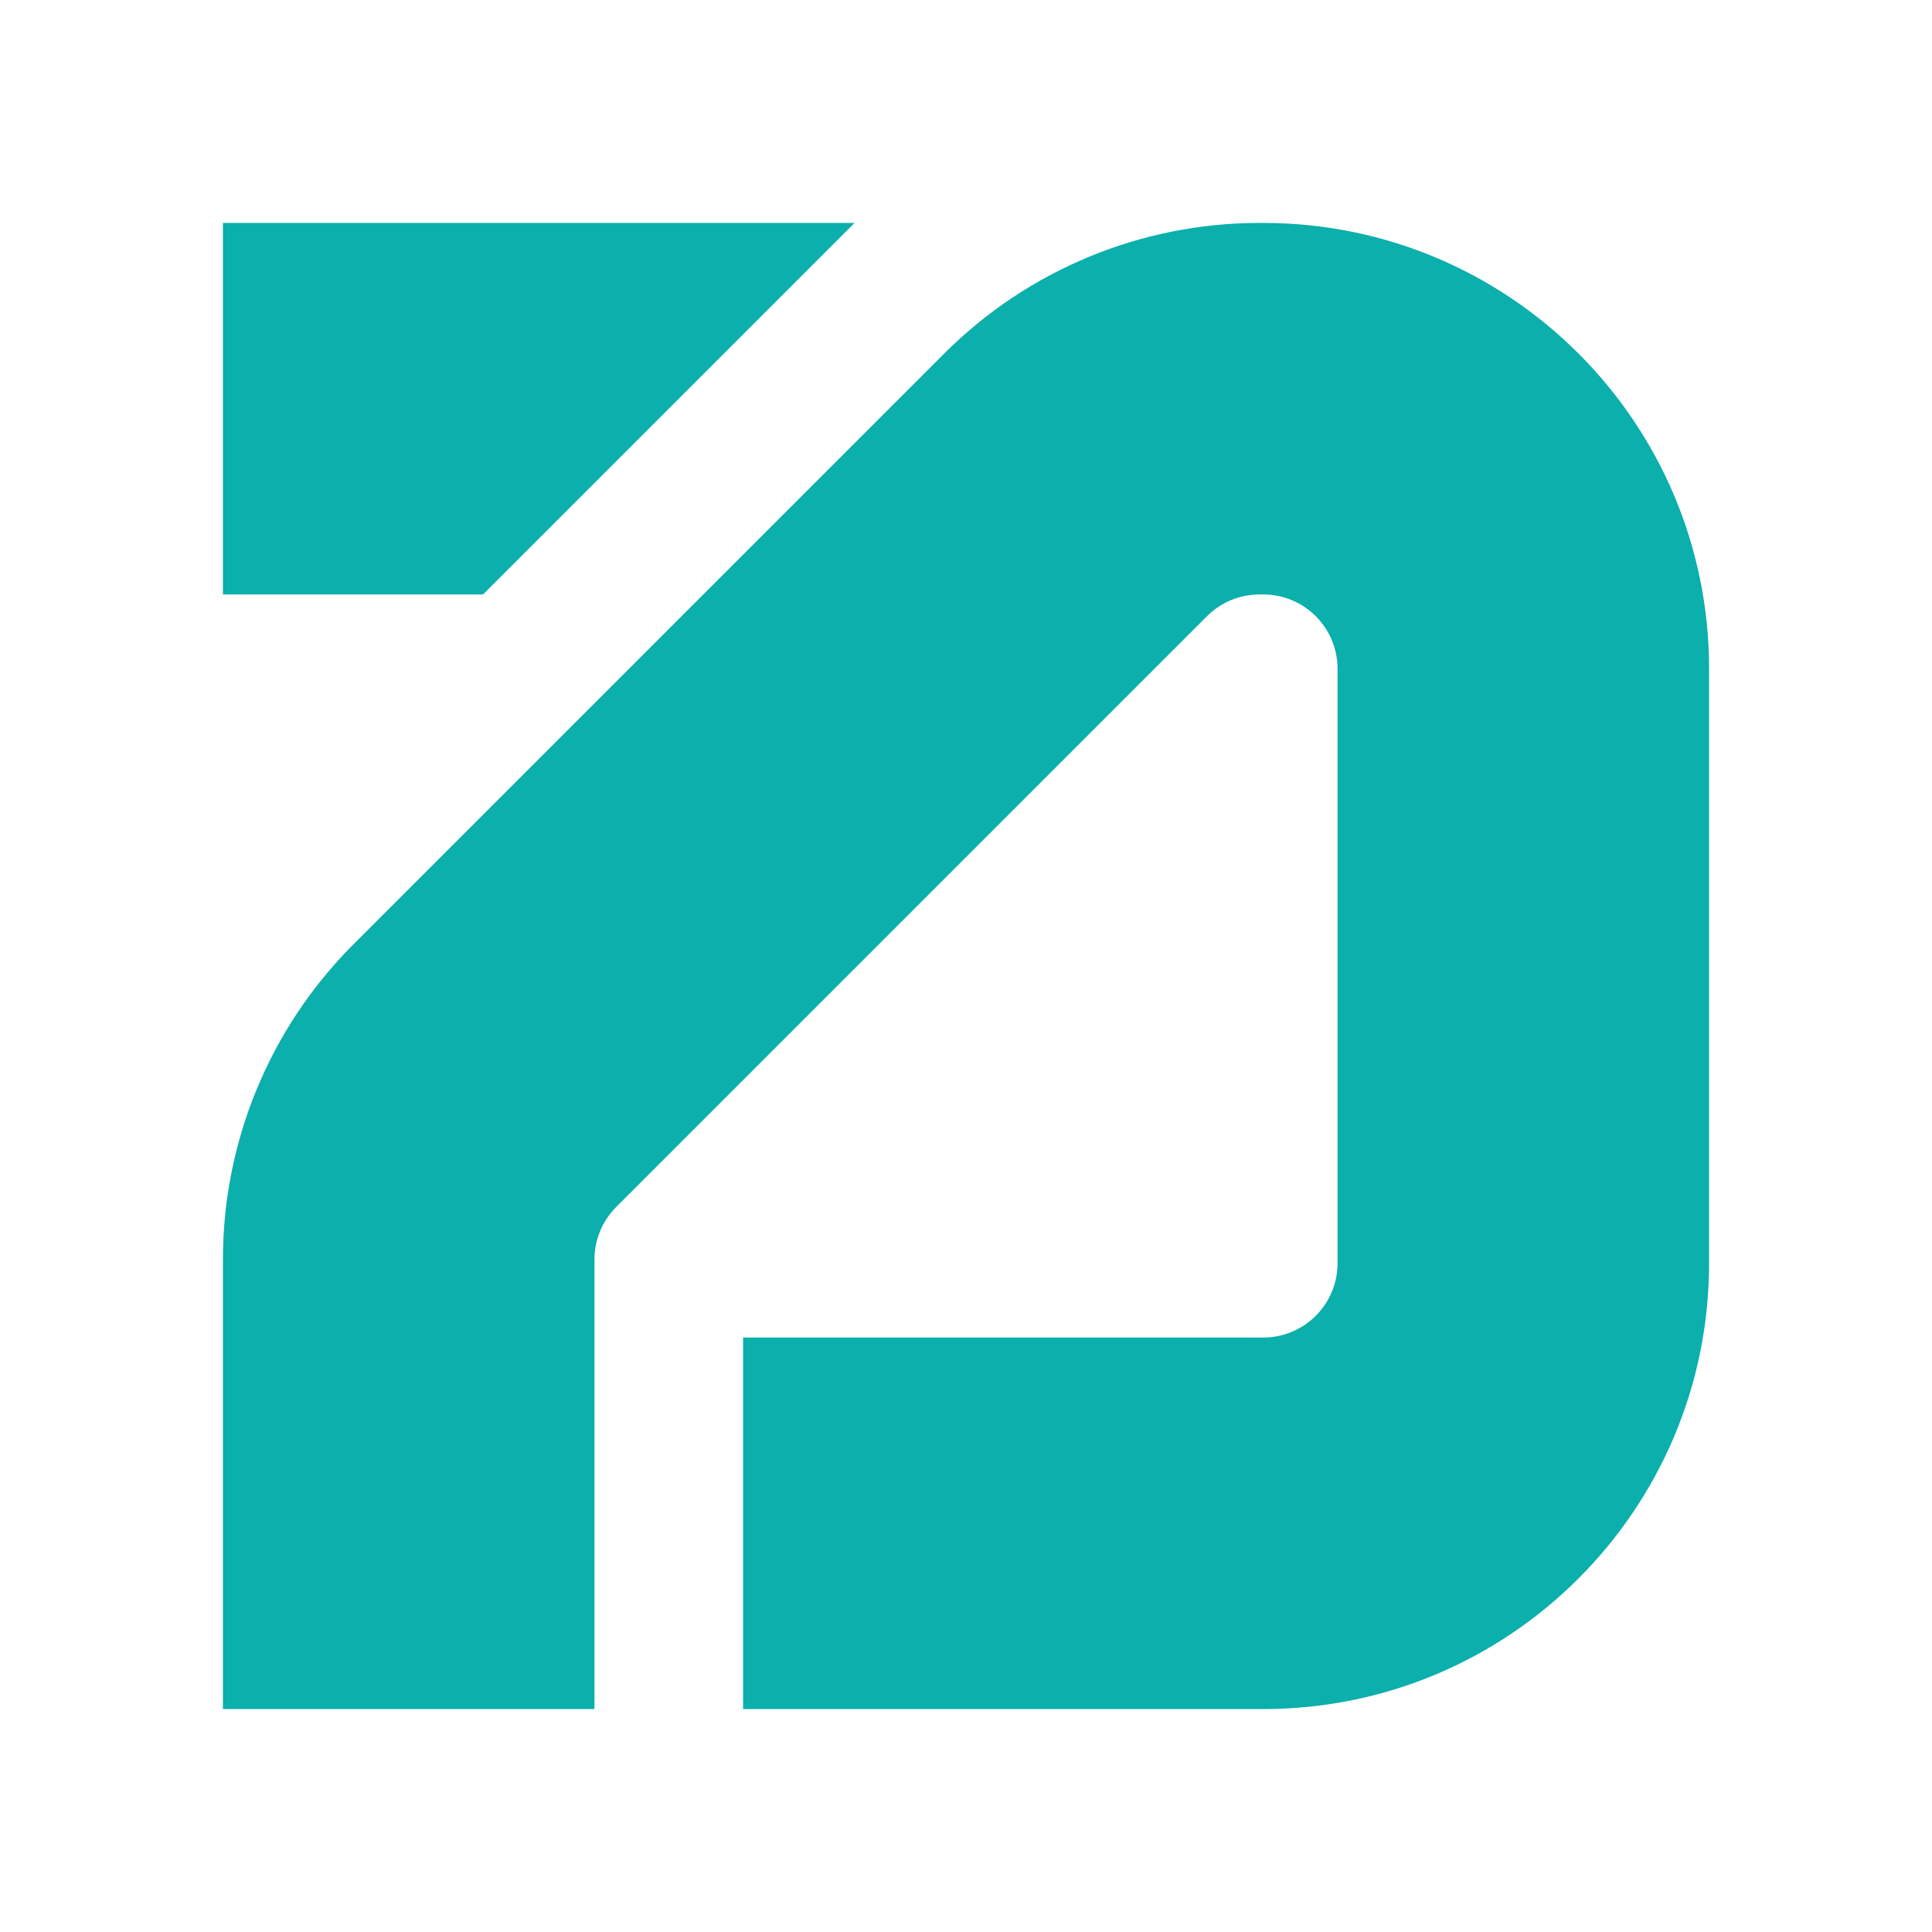
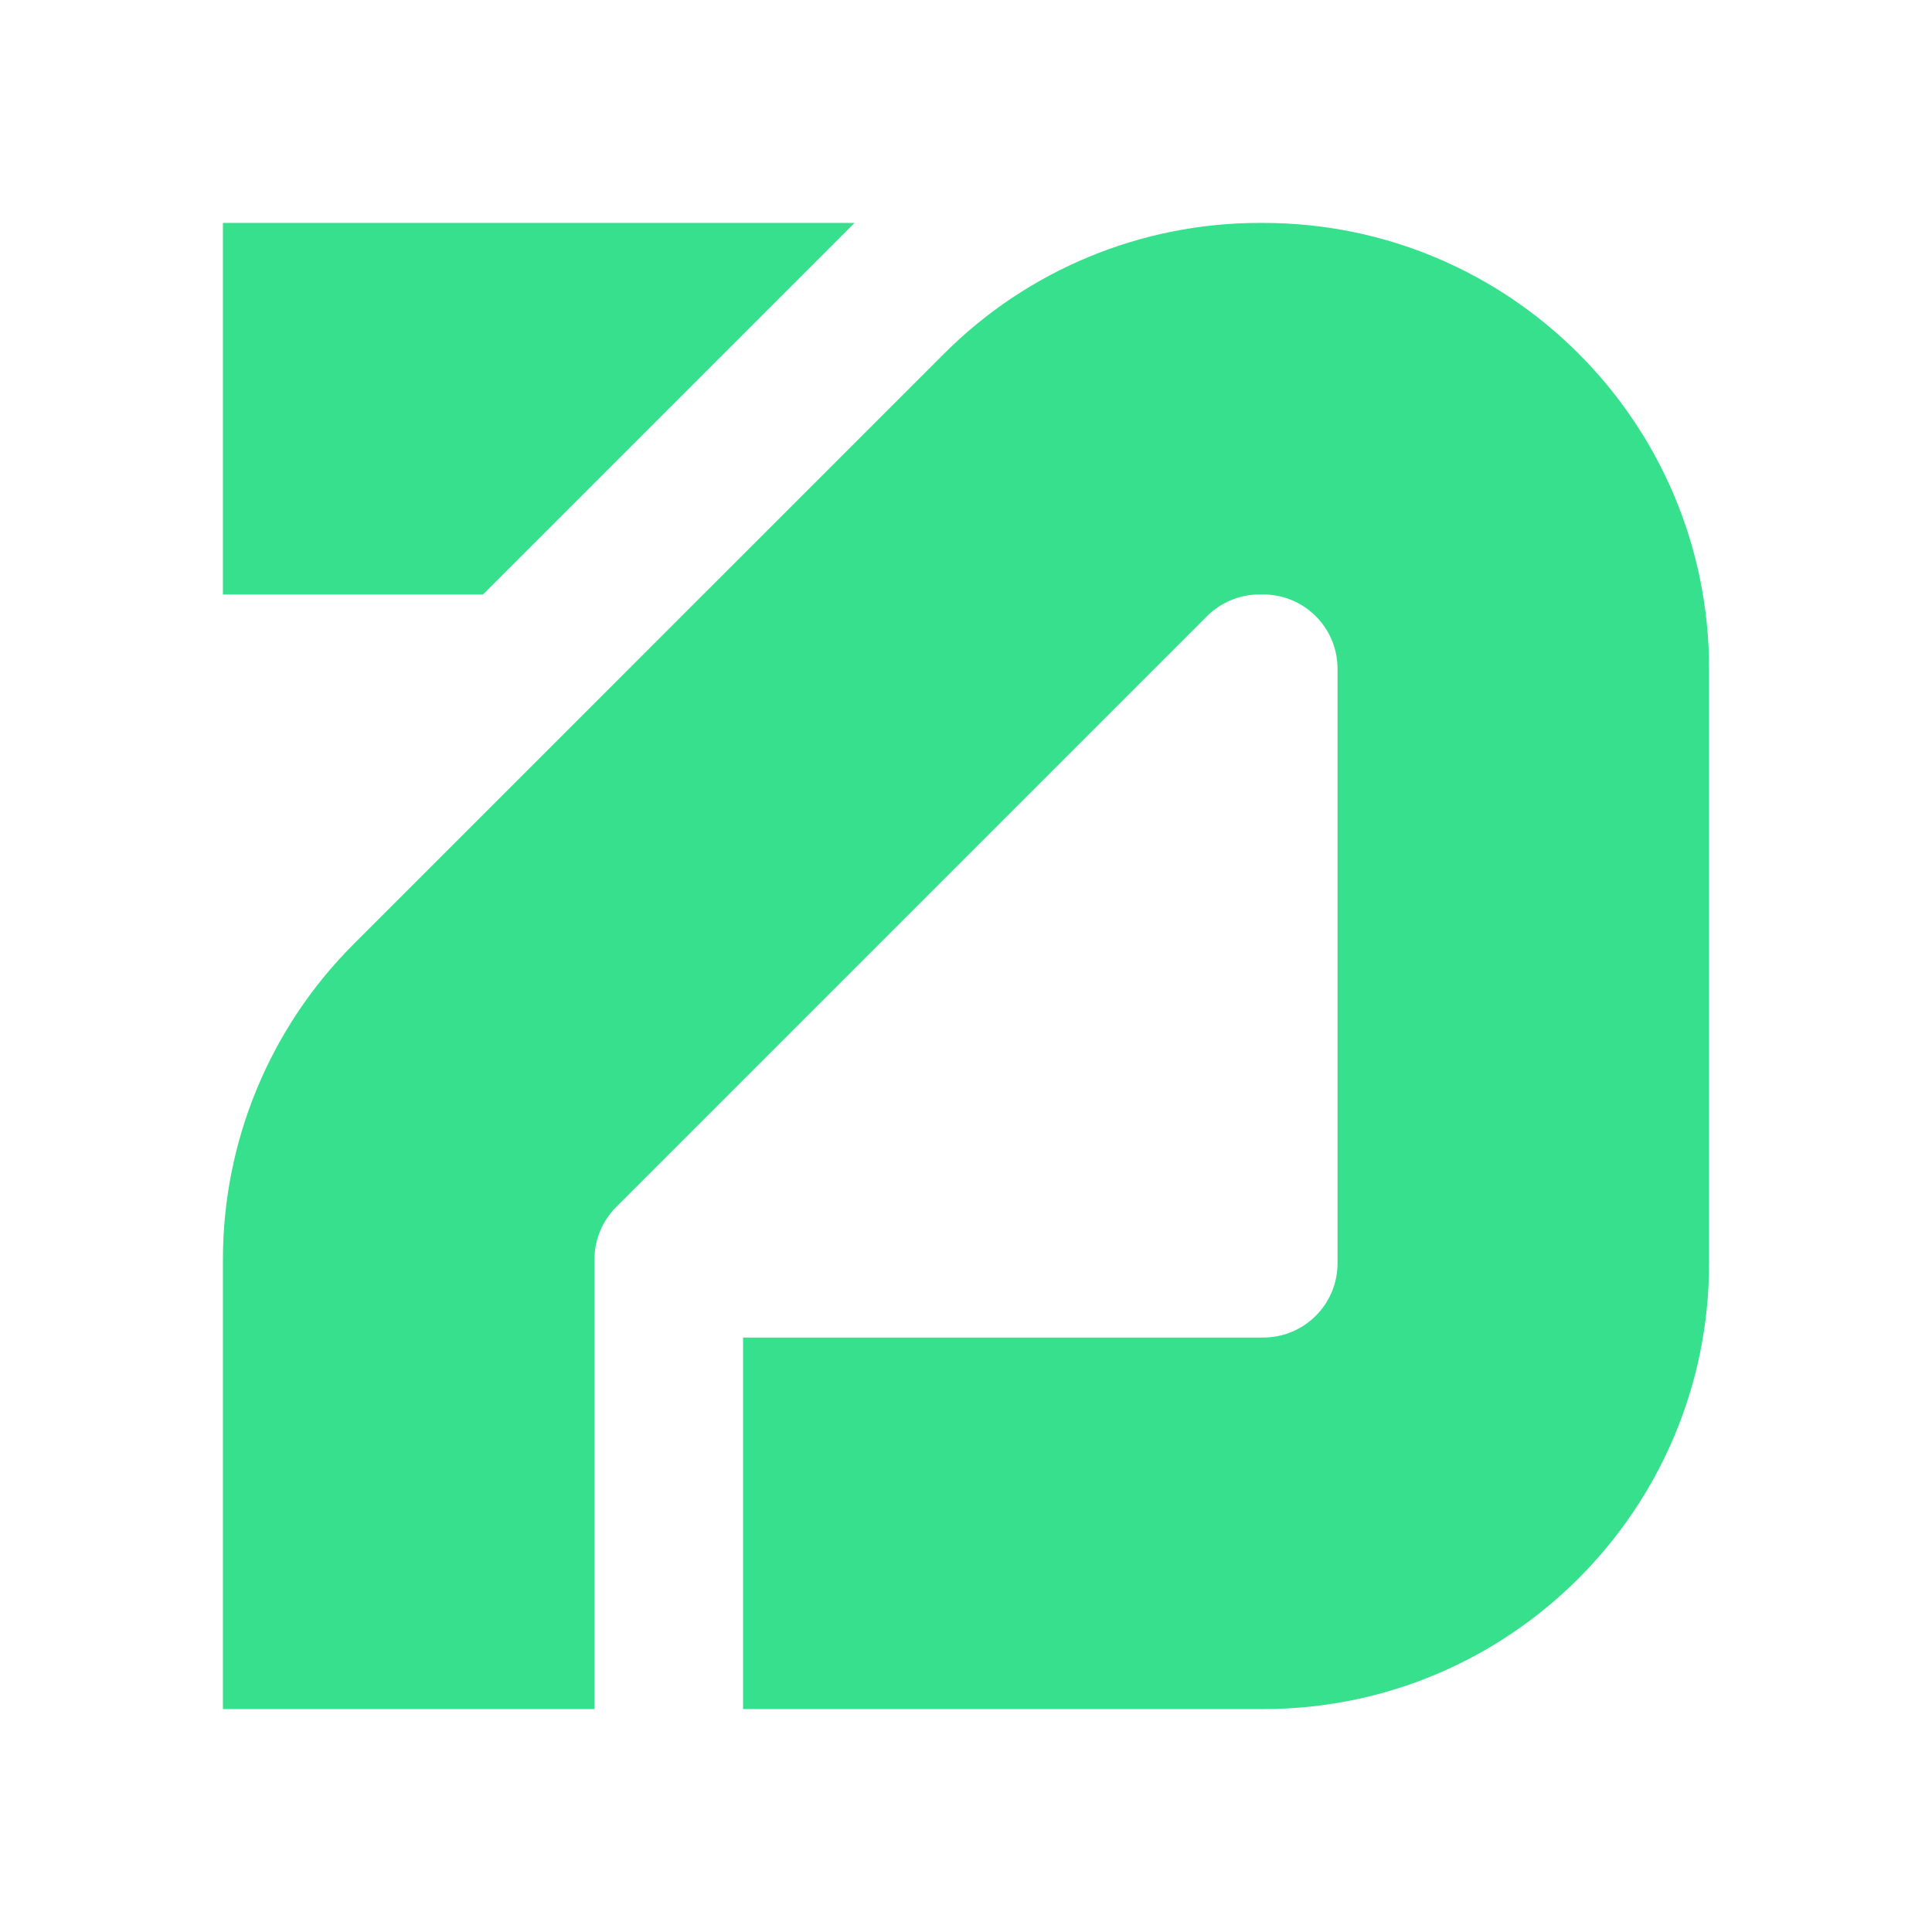
- <svg xmlns="http://www.w3.org/2000/svg" width="32" height="32" viewBox="-6 -6 52 52" fill="none">
-   <path d="M30 28V12C30 10.895 29.105 10 28 10H27.899C27.369 10 26.86 10.211 26.485 10.586L10.586 26.485C10.211 26.86 10 27.369 10 27.899V40H0V27.899C2.15312e-05 24.717 1.264 21.665 3.515 19.414L19.414 3.515C21.665 1.264 24.717 2.1373e-05 27.899 0H28C34.627 0 40 5.373 40 12V28C40 34.627 34.627 40 28 40H14V30H28C29.105 30 30 29.105 30 28Z M0 0H17L7 10H0V0Z" fill="#0bafac" />
+ <svg xmlns="http://www.w3.org/2000/svg" width="32" height="32" viewBox="-6 -6 52 52" fill="#37e08c">
+   <path d="M30 28V12C30 10.895 29.105 10 28 10H27.899C27.369 10 26.86 10.211 26.485 10.586L10.586 26.485C10.211 26.86 10 27.369 10 27.899V40H0V27.899C2.15312e-05 24.717 1.264 21.665 3.515 19.414L19.414 3.515C21.665 1.264 24.717 2.1373e-05 27.899 0H28C34.627 0 40 5.373 40 12V28C40 34.627 34.627 40 28 40H14V30H28C29.105 30 30 29.105 30 28Z M0 0H17L7 10H0V0Z" fill="#37e08c" />
</svg>
